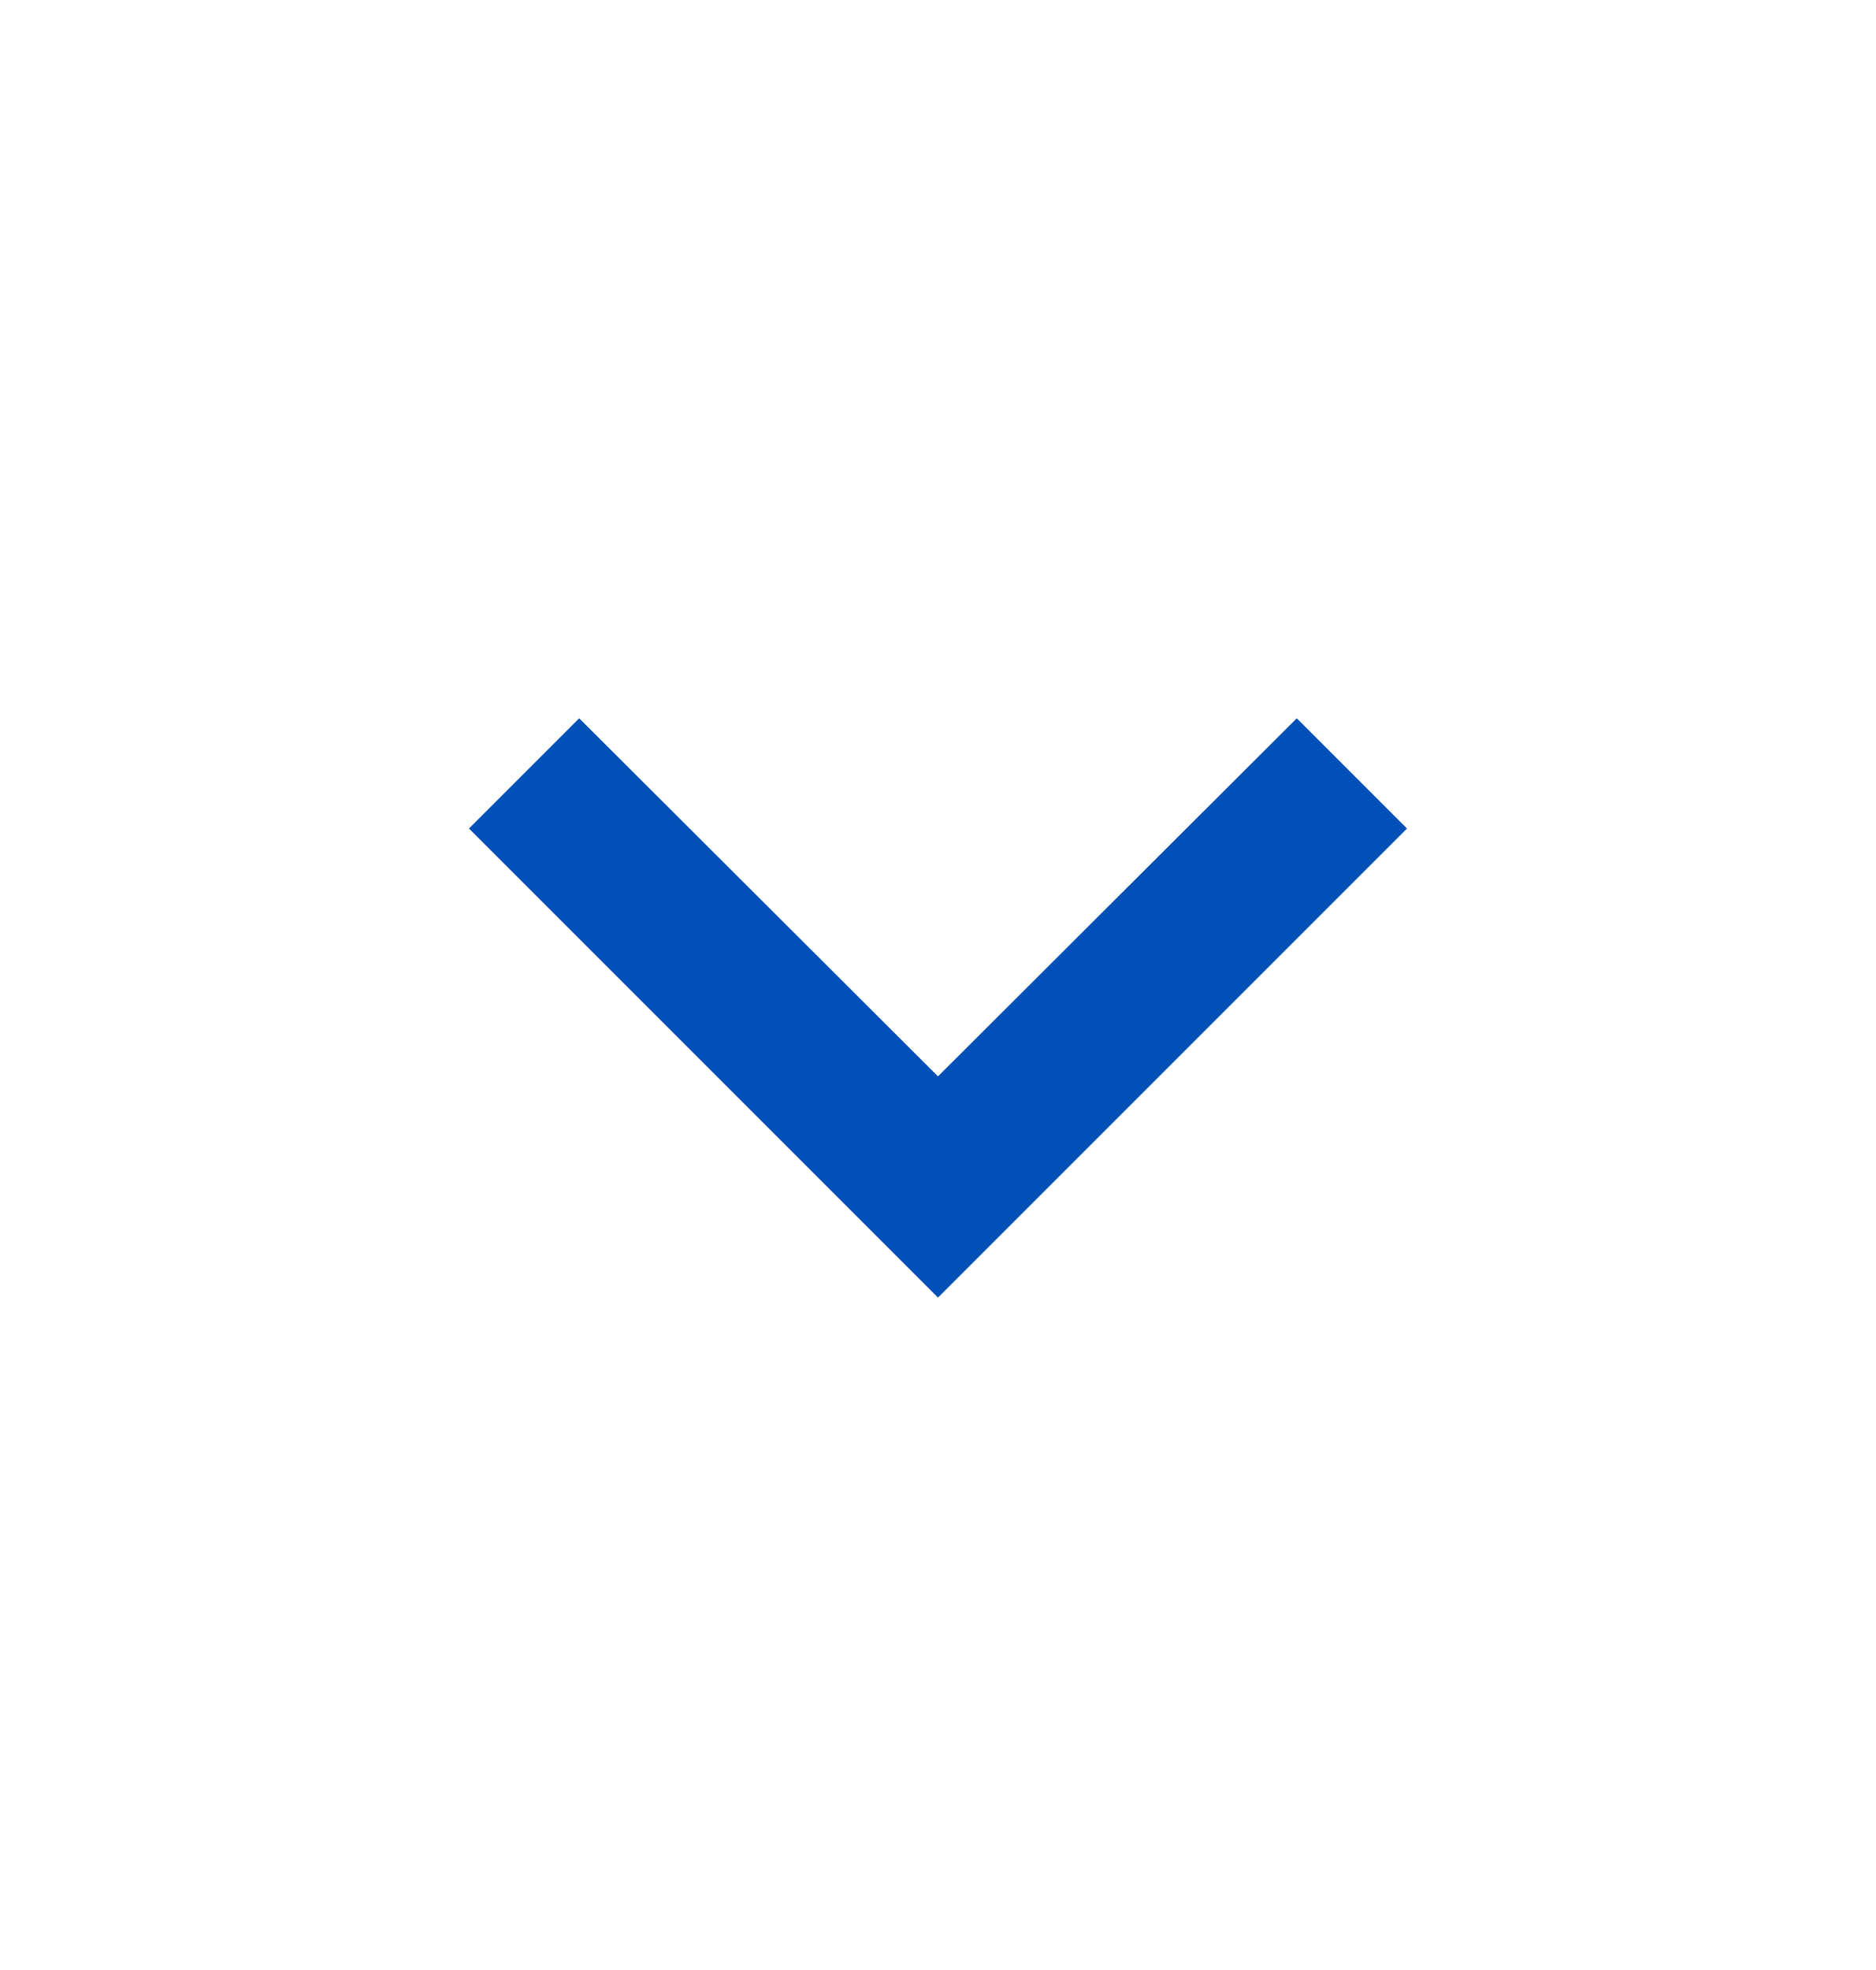
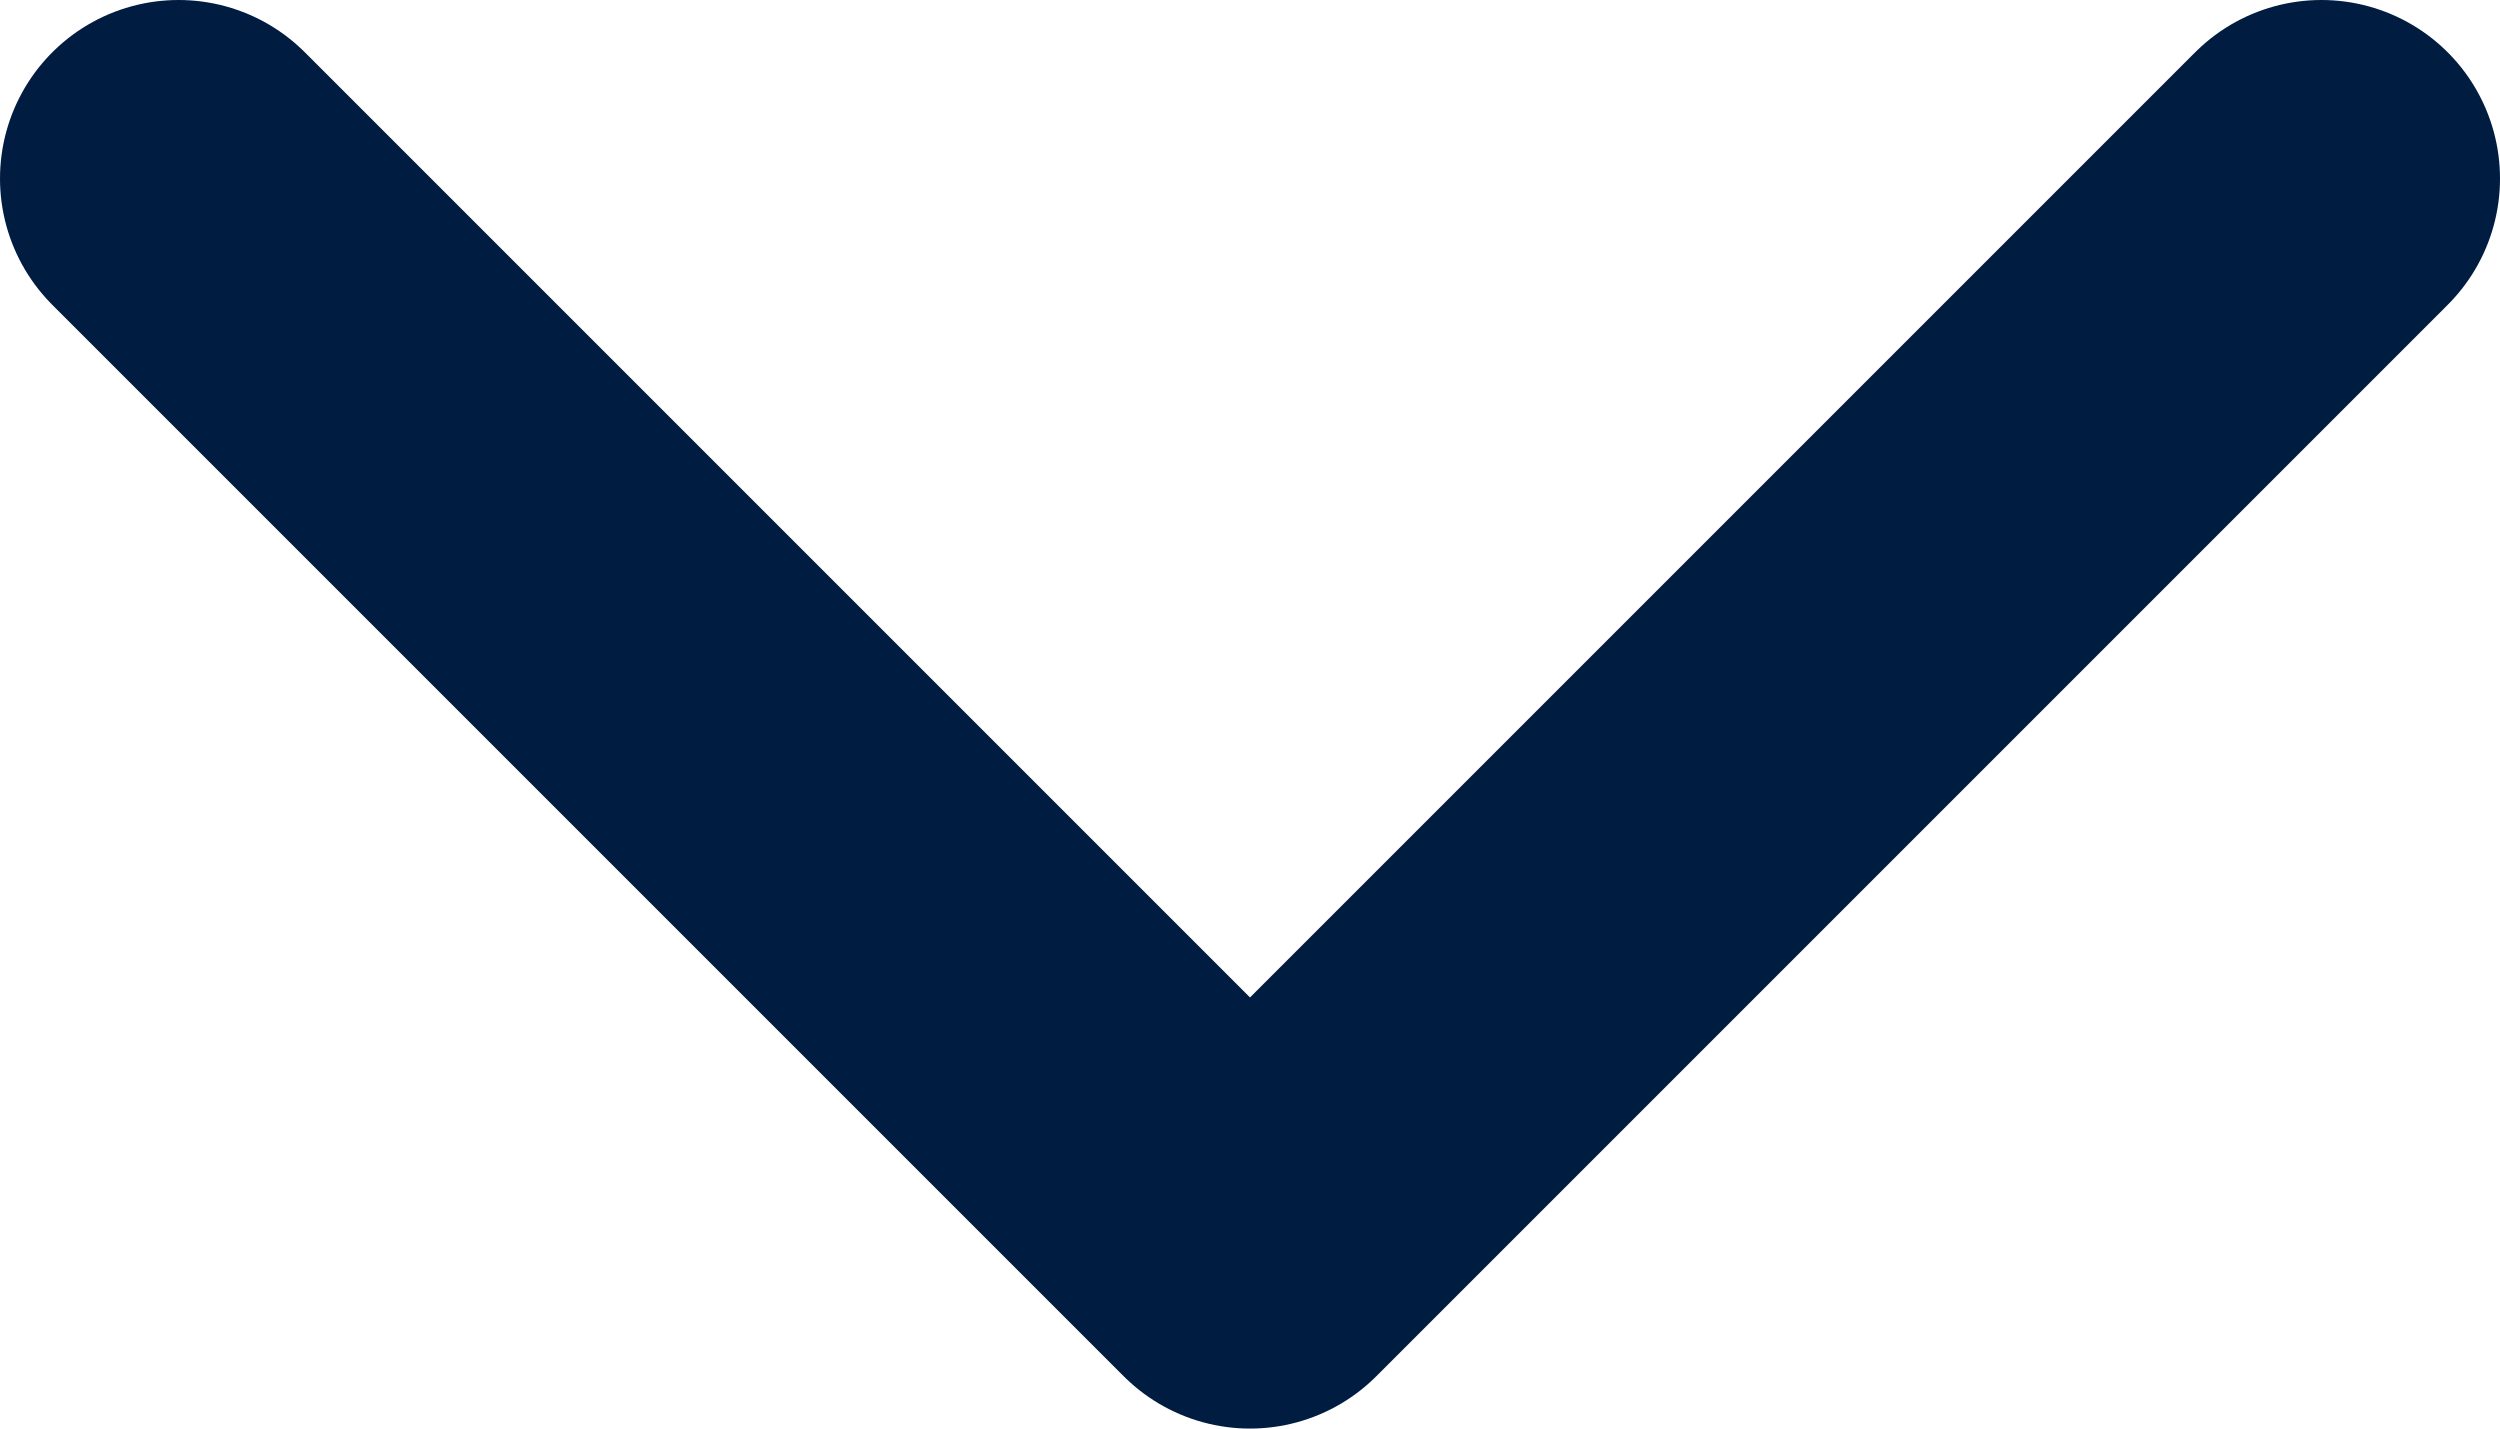
- <svg xmlns="http://www.w3.org/2000/svg" width="20" height="21" viewBox="0 0 20 21" fill="none">
-   <g id="Group 6395">
-     <path id="Vector" d="M6.175 7.657L5 8.832L10 13.832L15 8.832L13.825 7.657L10 11.474L6.175 7.657Z" fill="#0150B7" />
-   </g>
+ <svg xmlns="http://www.w3.org/2000/svg" width="14" height="8" viewBox="0 0 14 8" fill="none">
+   <path d="M1 1L7 7L13 1" stroke="#001C40" stroke-width="2" stroke-linecap="round" stroke-linejoin="round" />
</svg>
